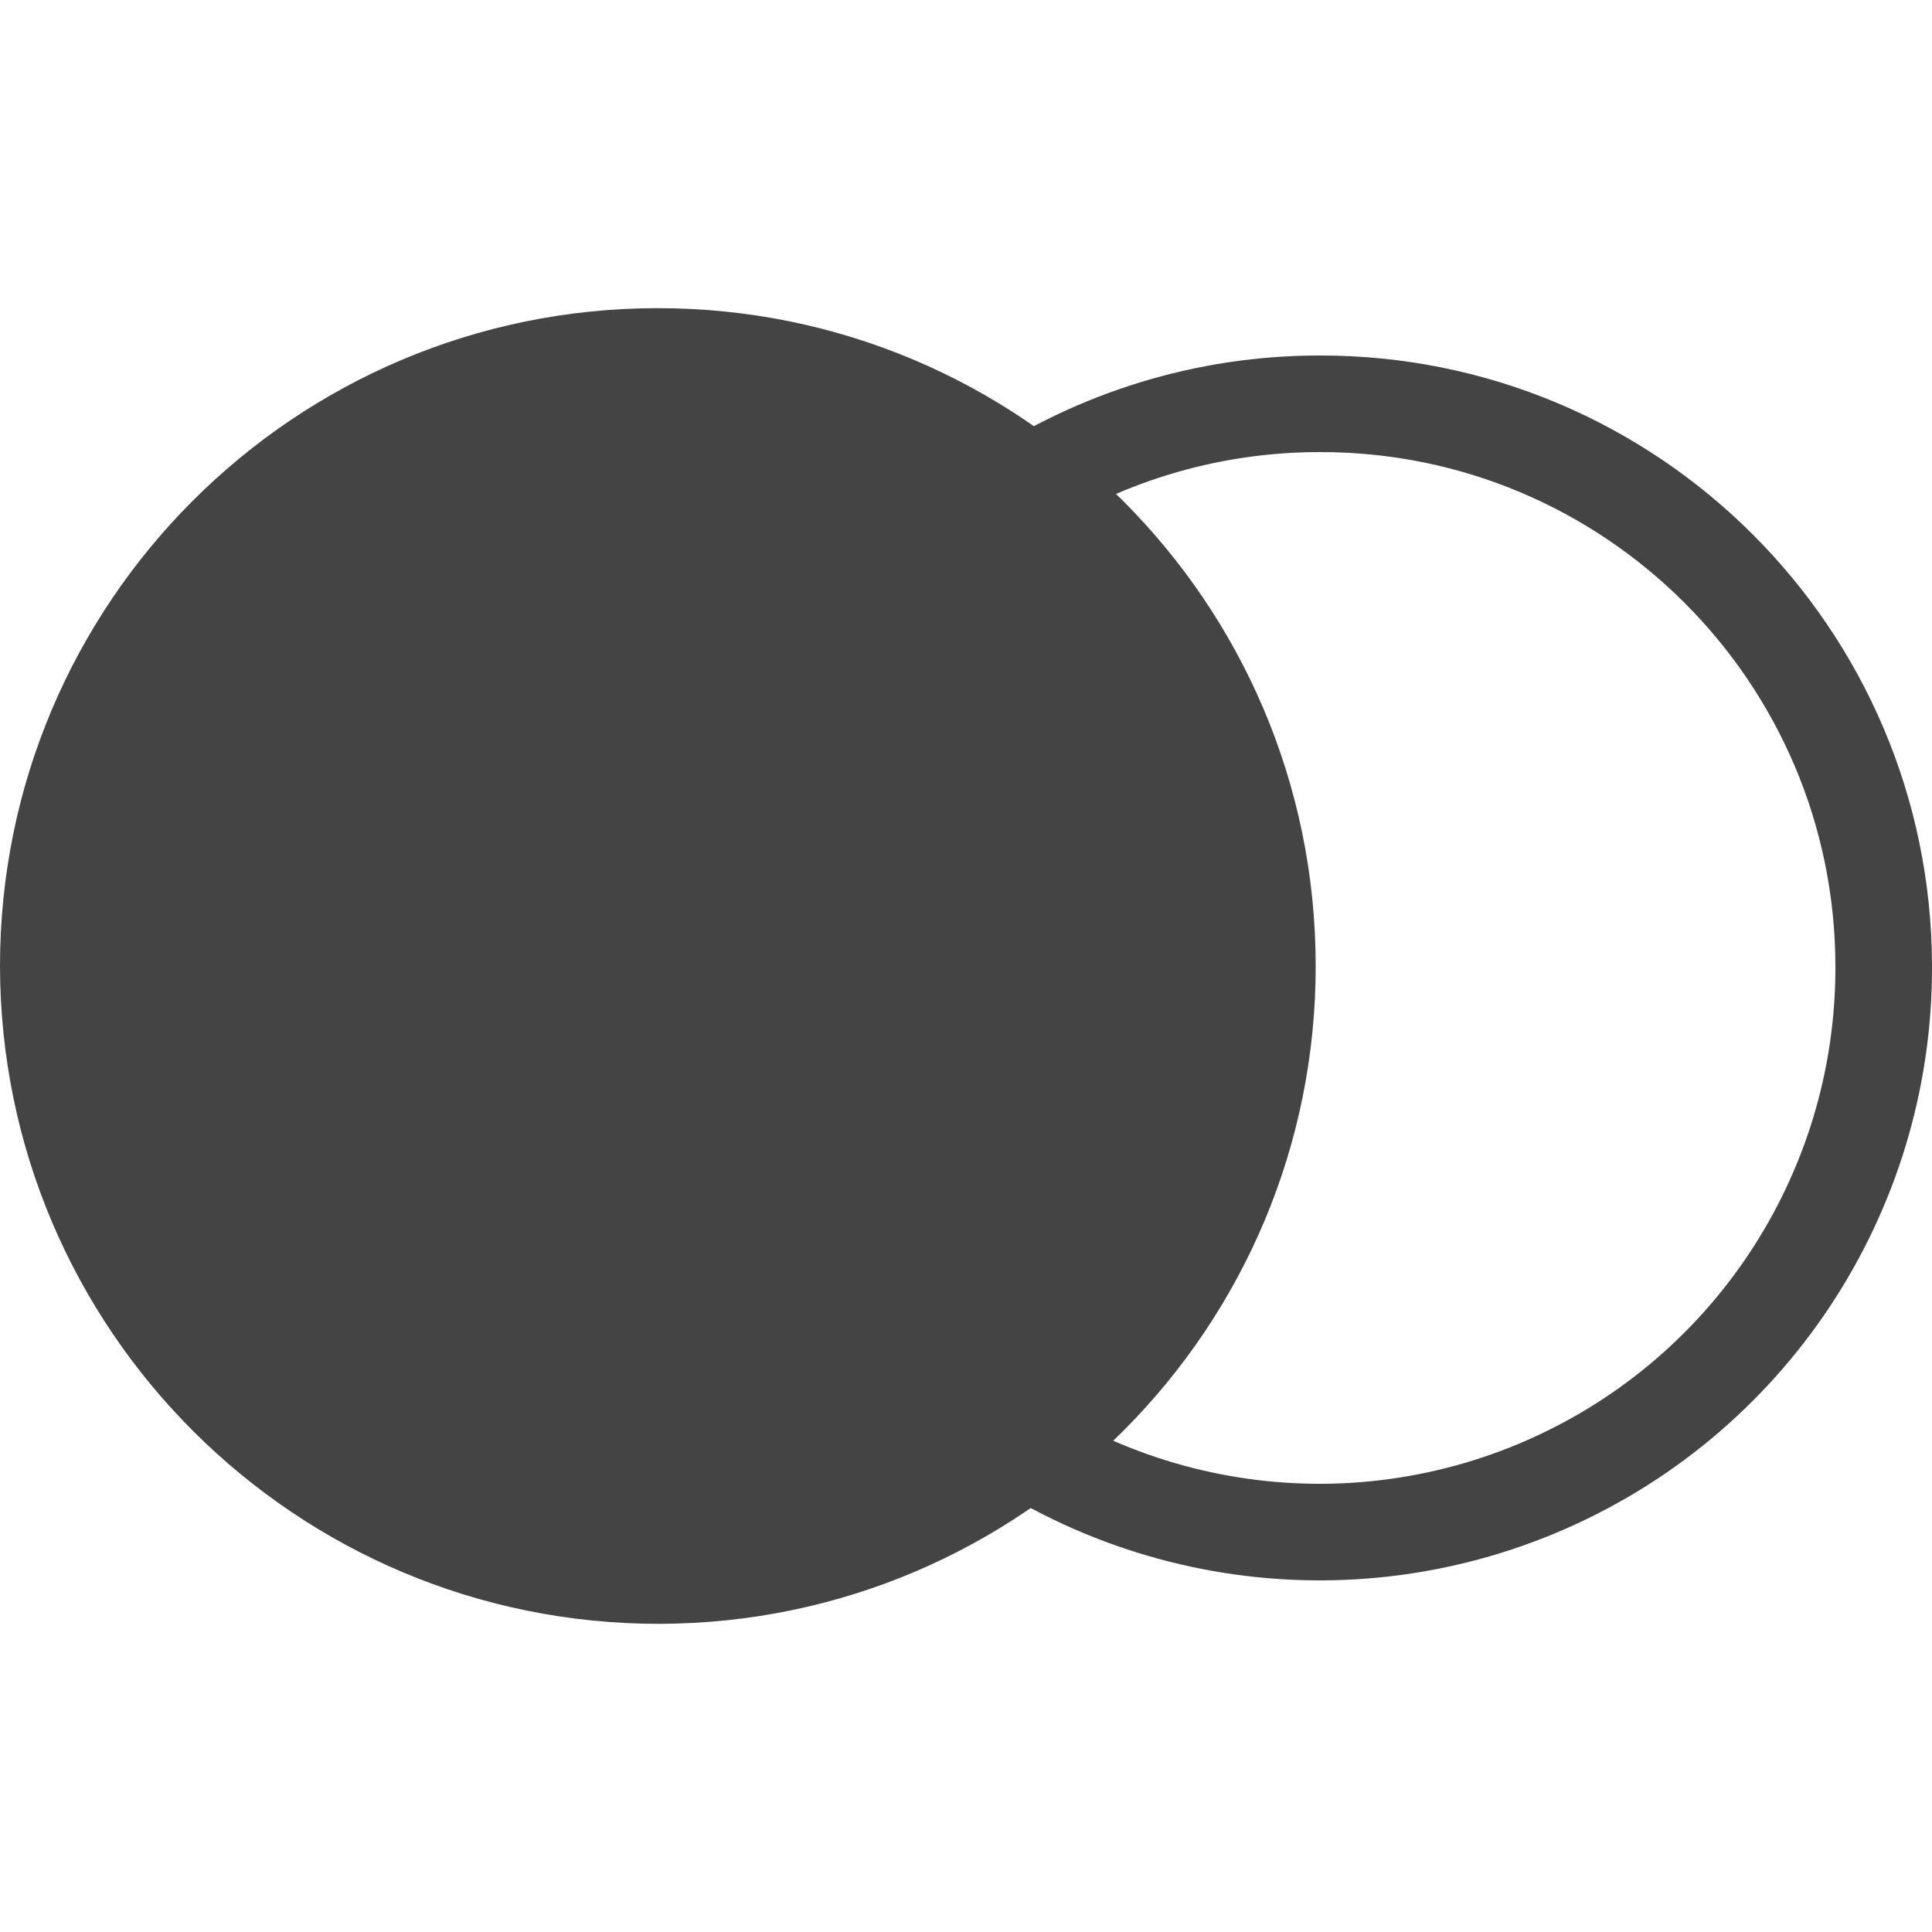
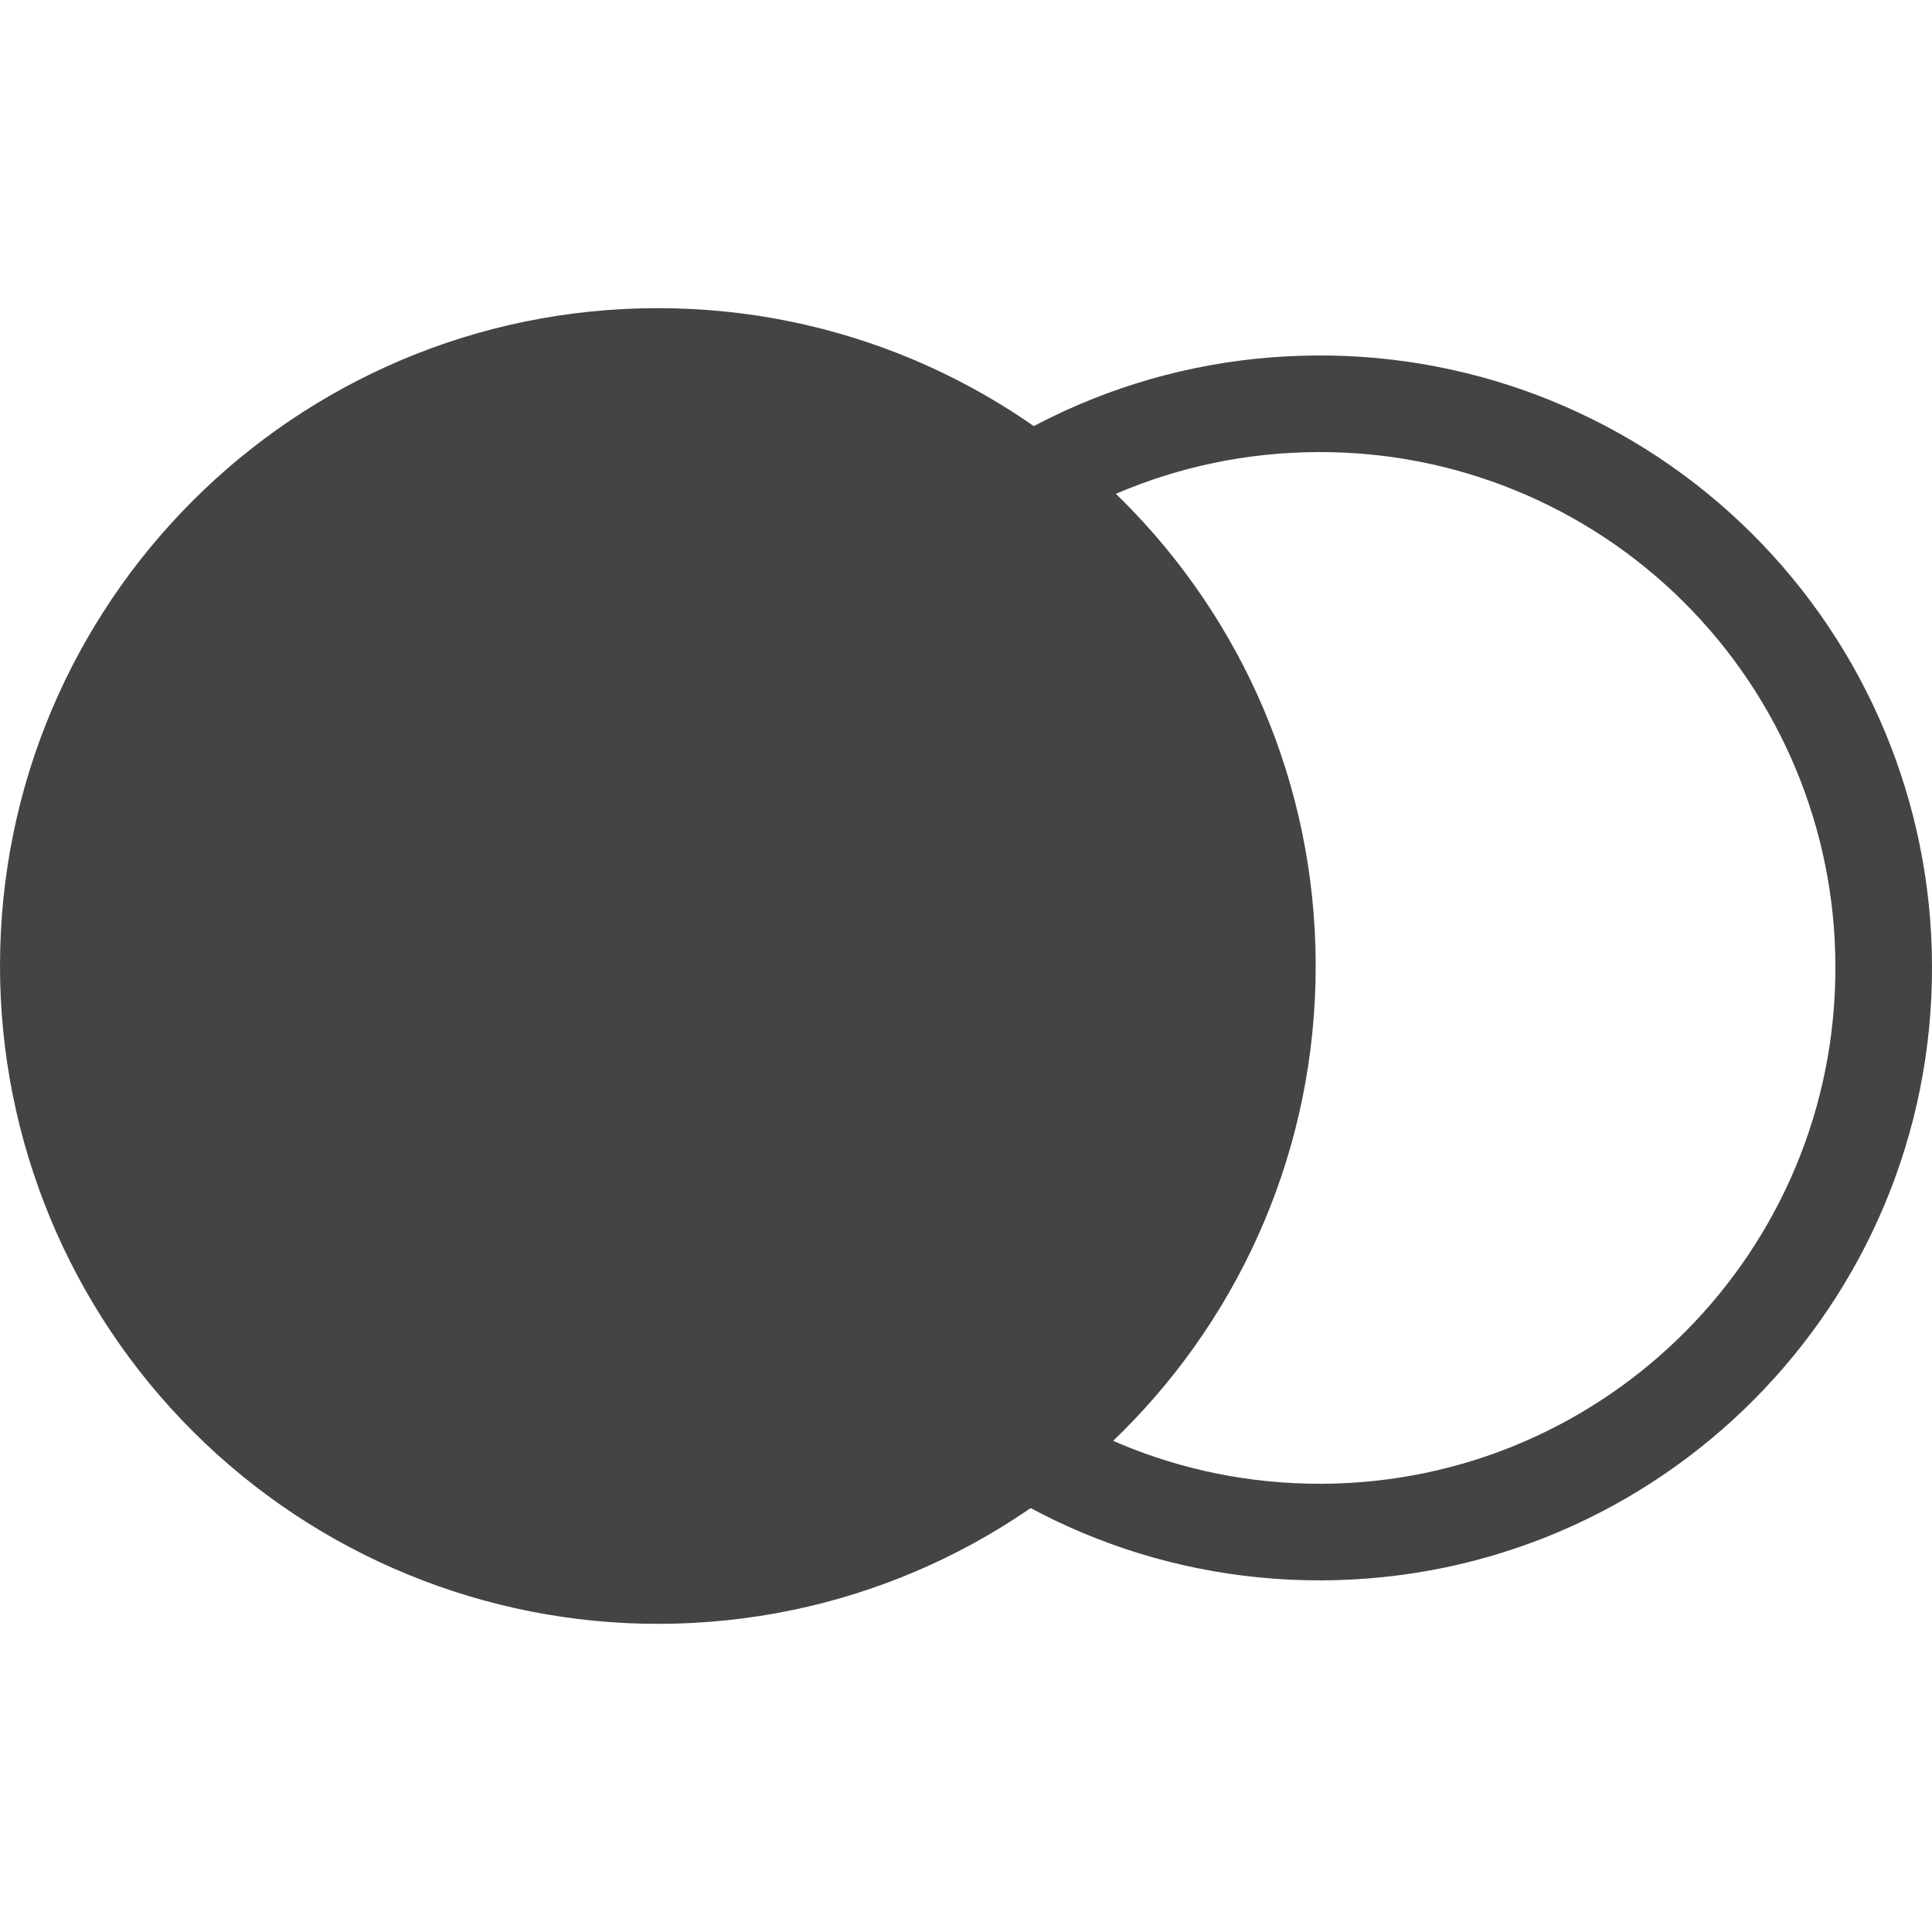
- <svg xmlns="http://www.w3.org/2000/svg" id="Layer_1" data-name="Layer 1" viewBox="0 0 20 20">
-   <defs>
-     <style>.cls-1{fill:none;stroke:#444;}.cls-2{fill:#444;fill-rule:evenodd;}</style>
-   </defs>
-   <path class="cls-1" d="M19.5,10a5.84,5.84,0,1,1-5.84-5.82A5.83,5.83,0,0,1,19.5,10Z" />
-   <path class="cls-2" d="M6.83,16.81A6.81,6.81,0,1,0,0,10,6.82,6.82,0,0,0,6.83,16.81Z" />
+ <svg xmlns="http://www.w3.org/2000/svg" viewBox="0 0 20 20">
+   <path d="M19.5,10a5.84,5.84,0,1,1-5.86-5.82h0A5.83,5.83,0,0,1,19.5,10Z" fill="none" stroke="#444" />
+   <path d="M6.83,16.81A6.81,6.81,0,1,0,0,10a6.81,6.81,0,0,0,6.83,6.81Z" fill="#444" fill-rule="evenodd" />
</svg>
